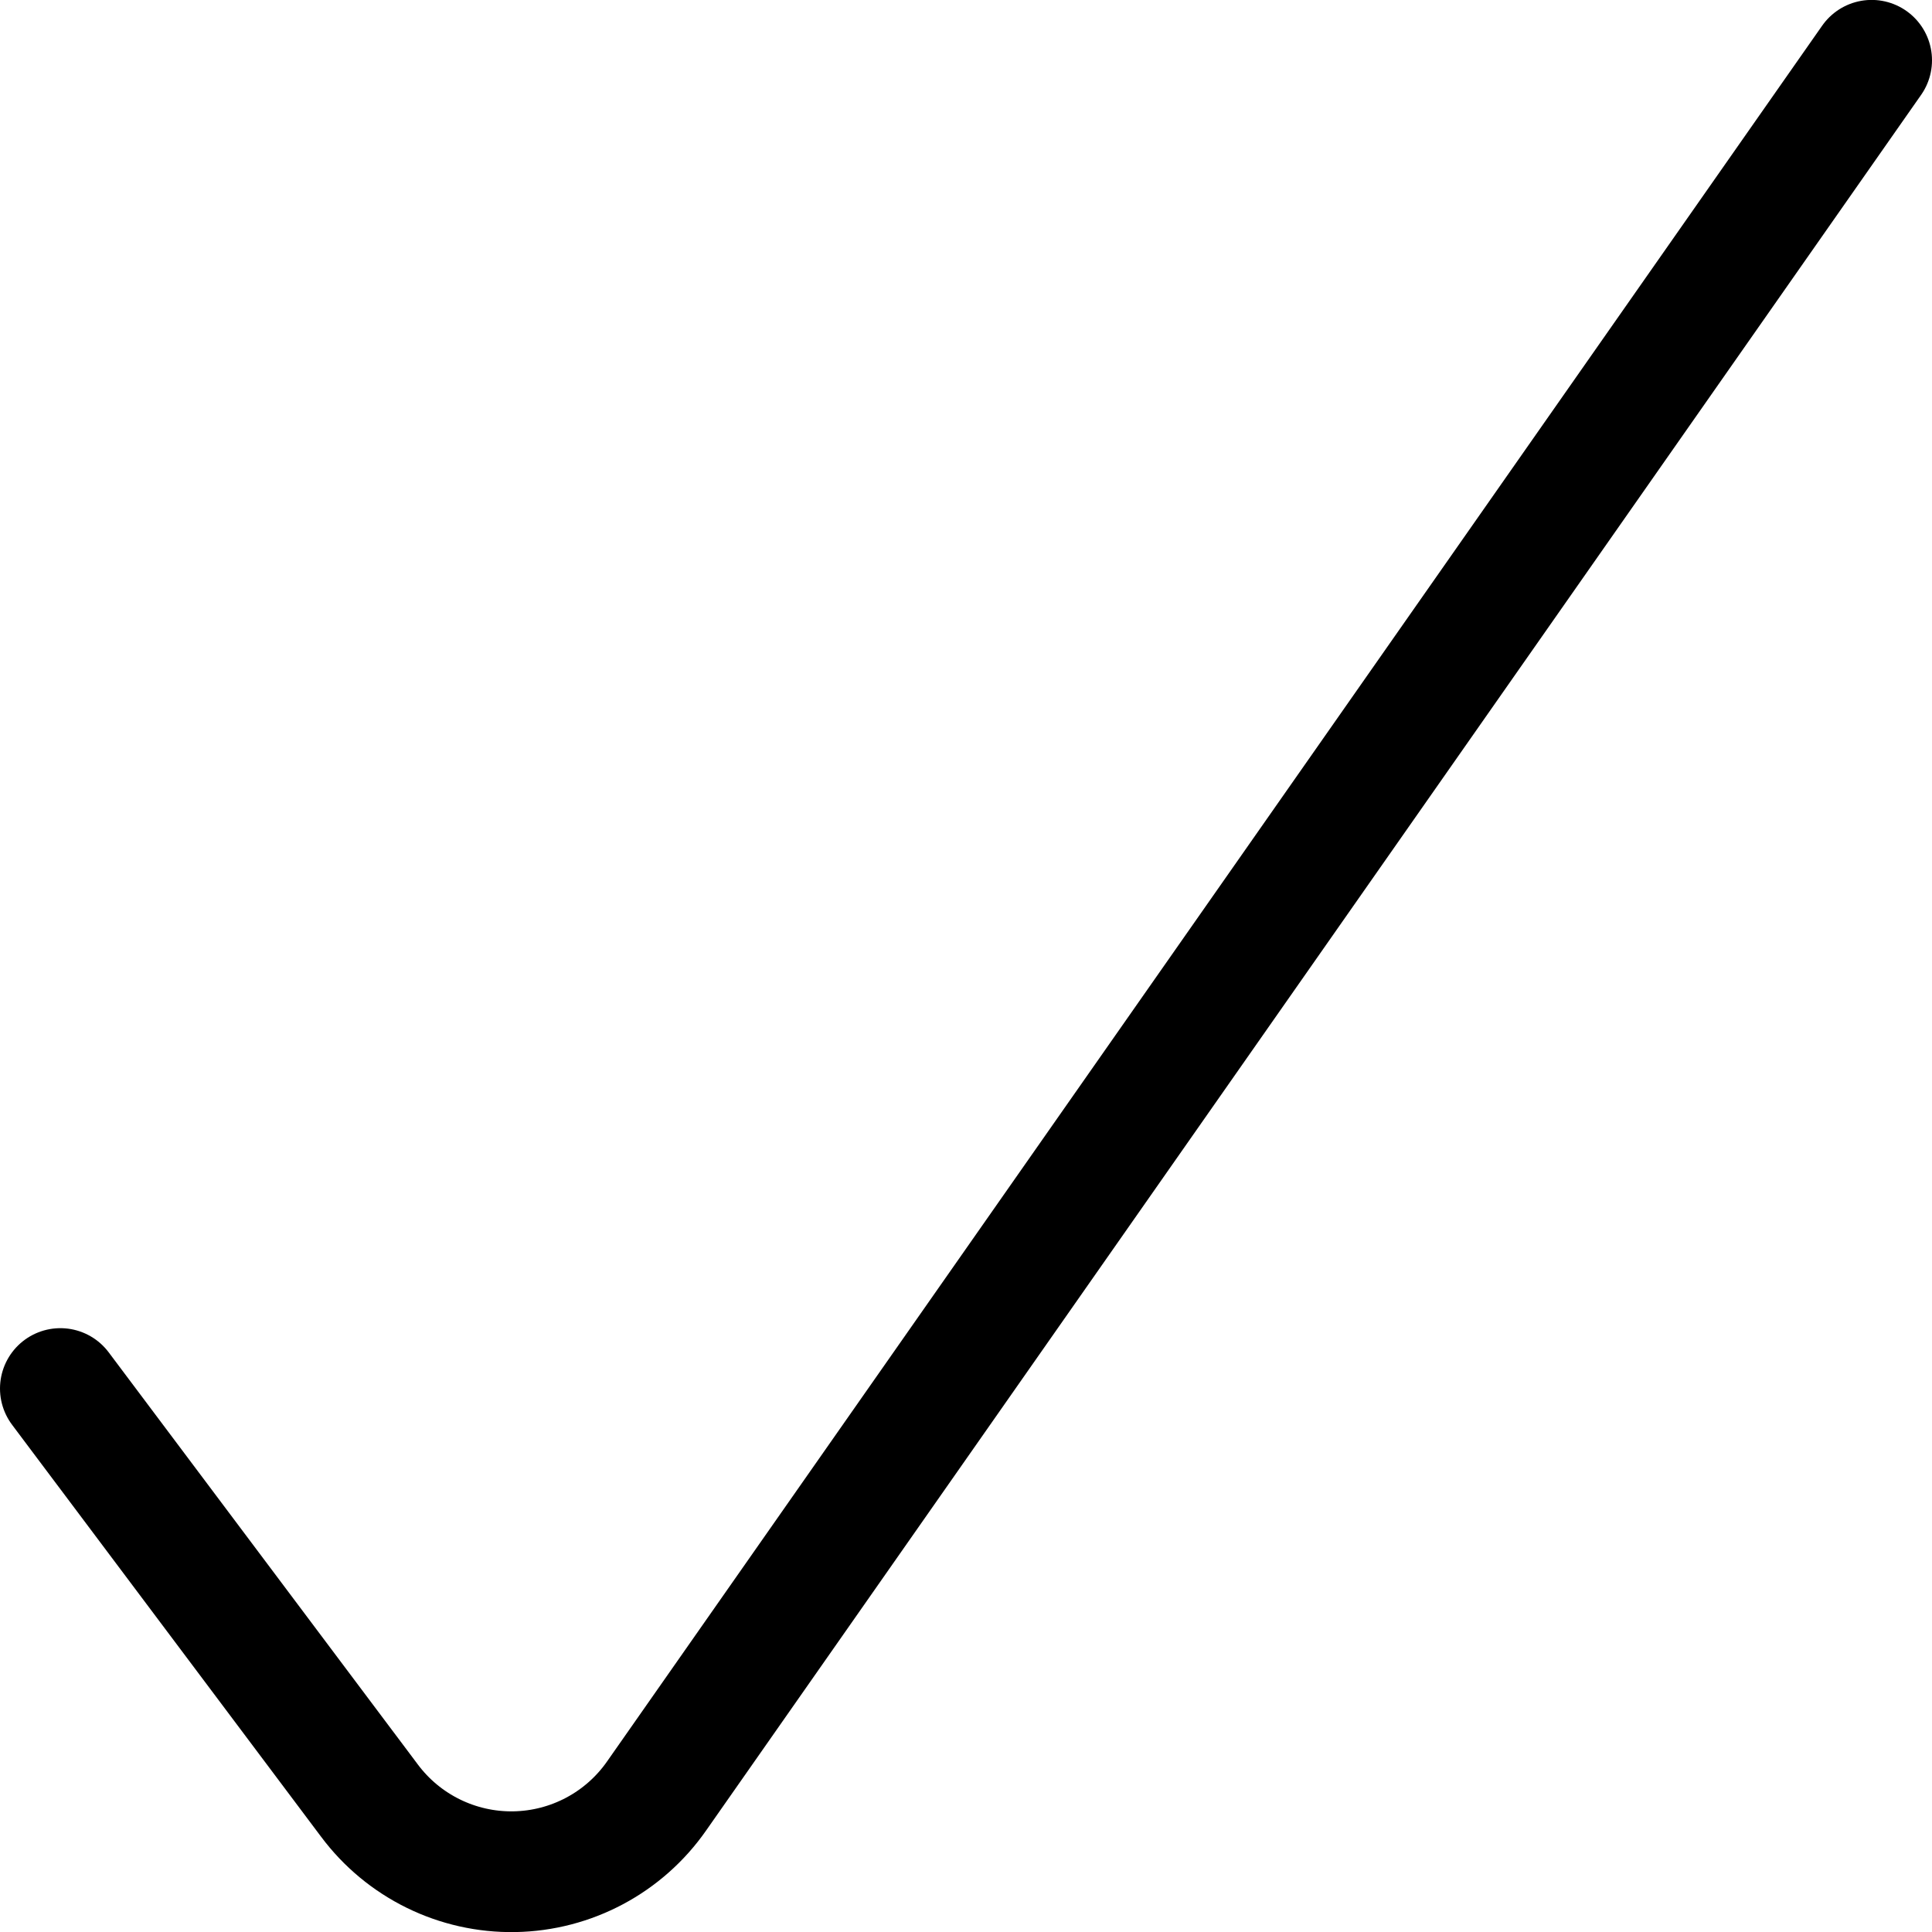
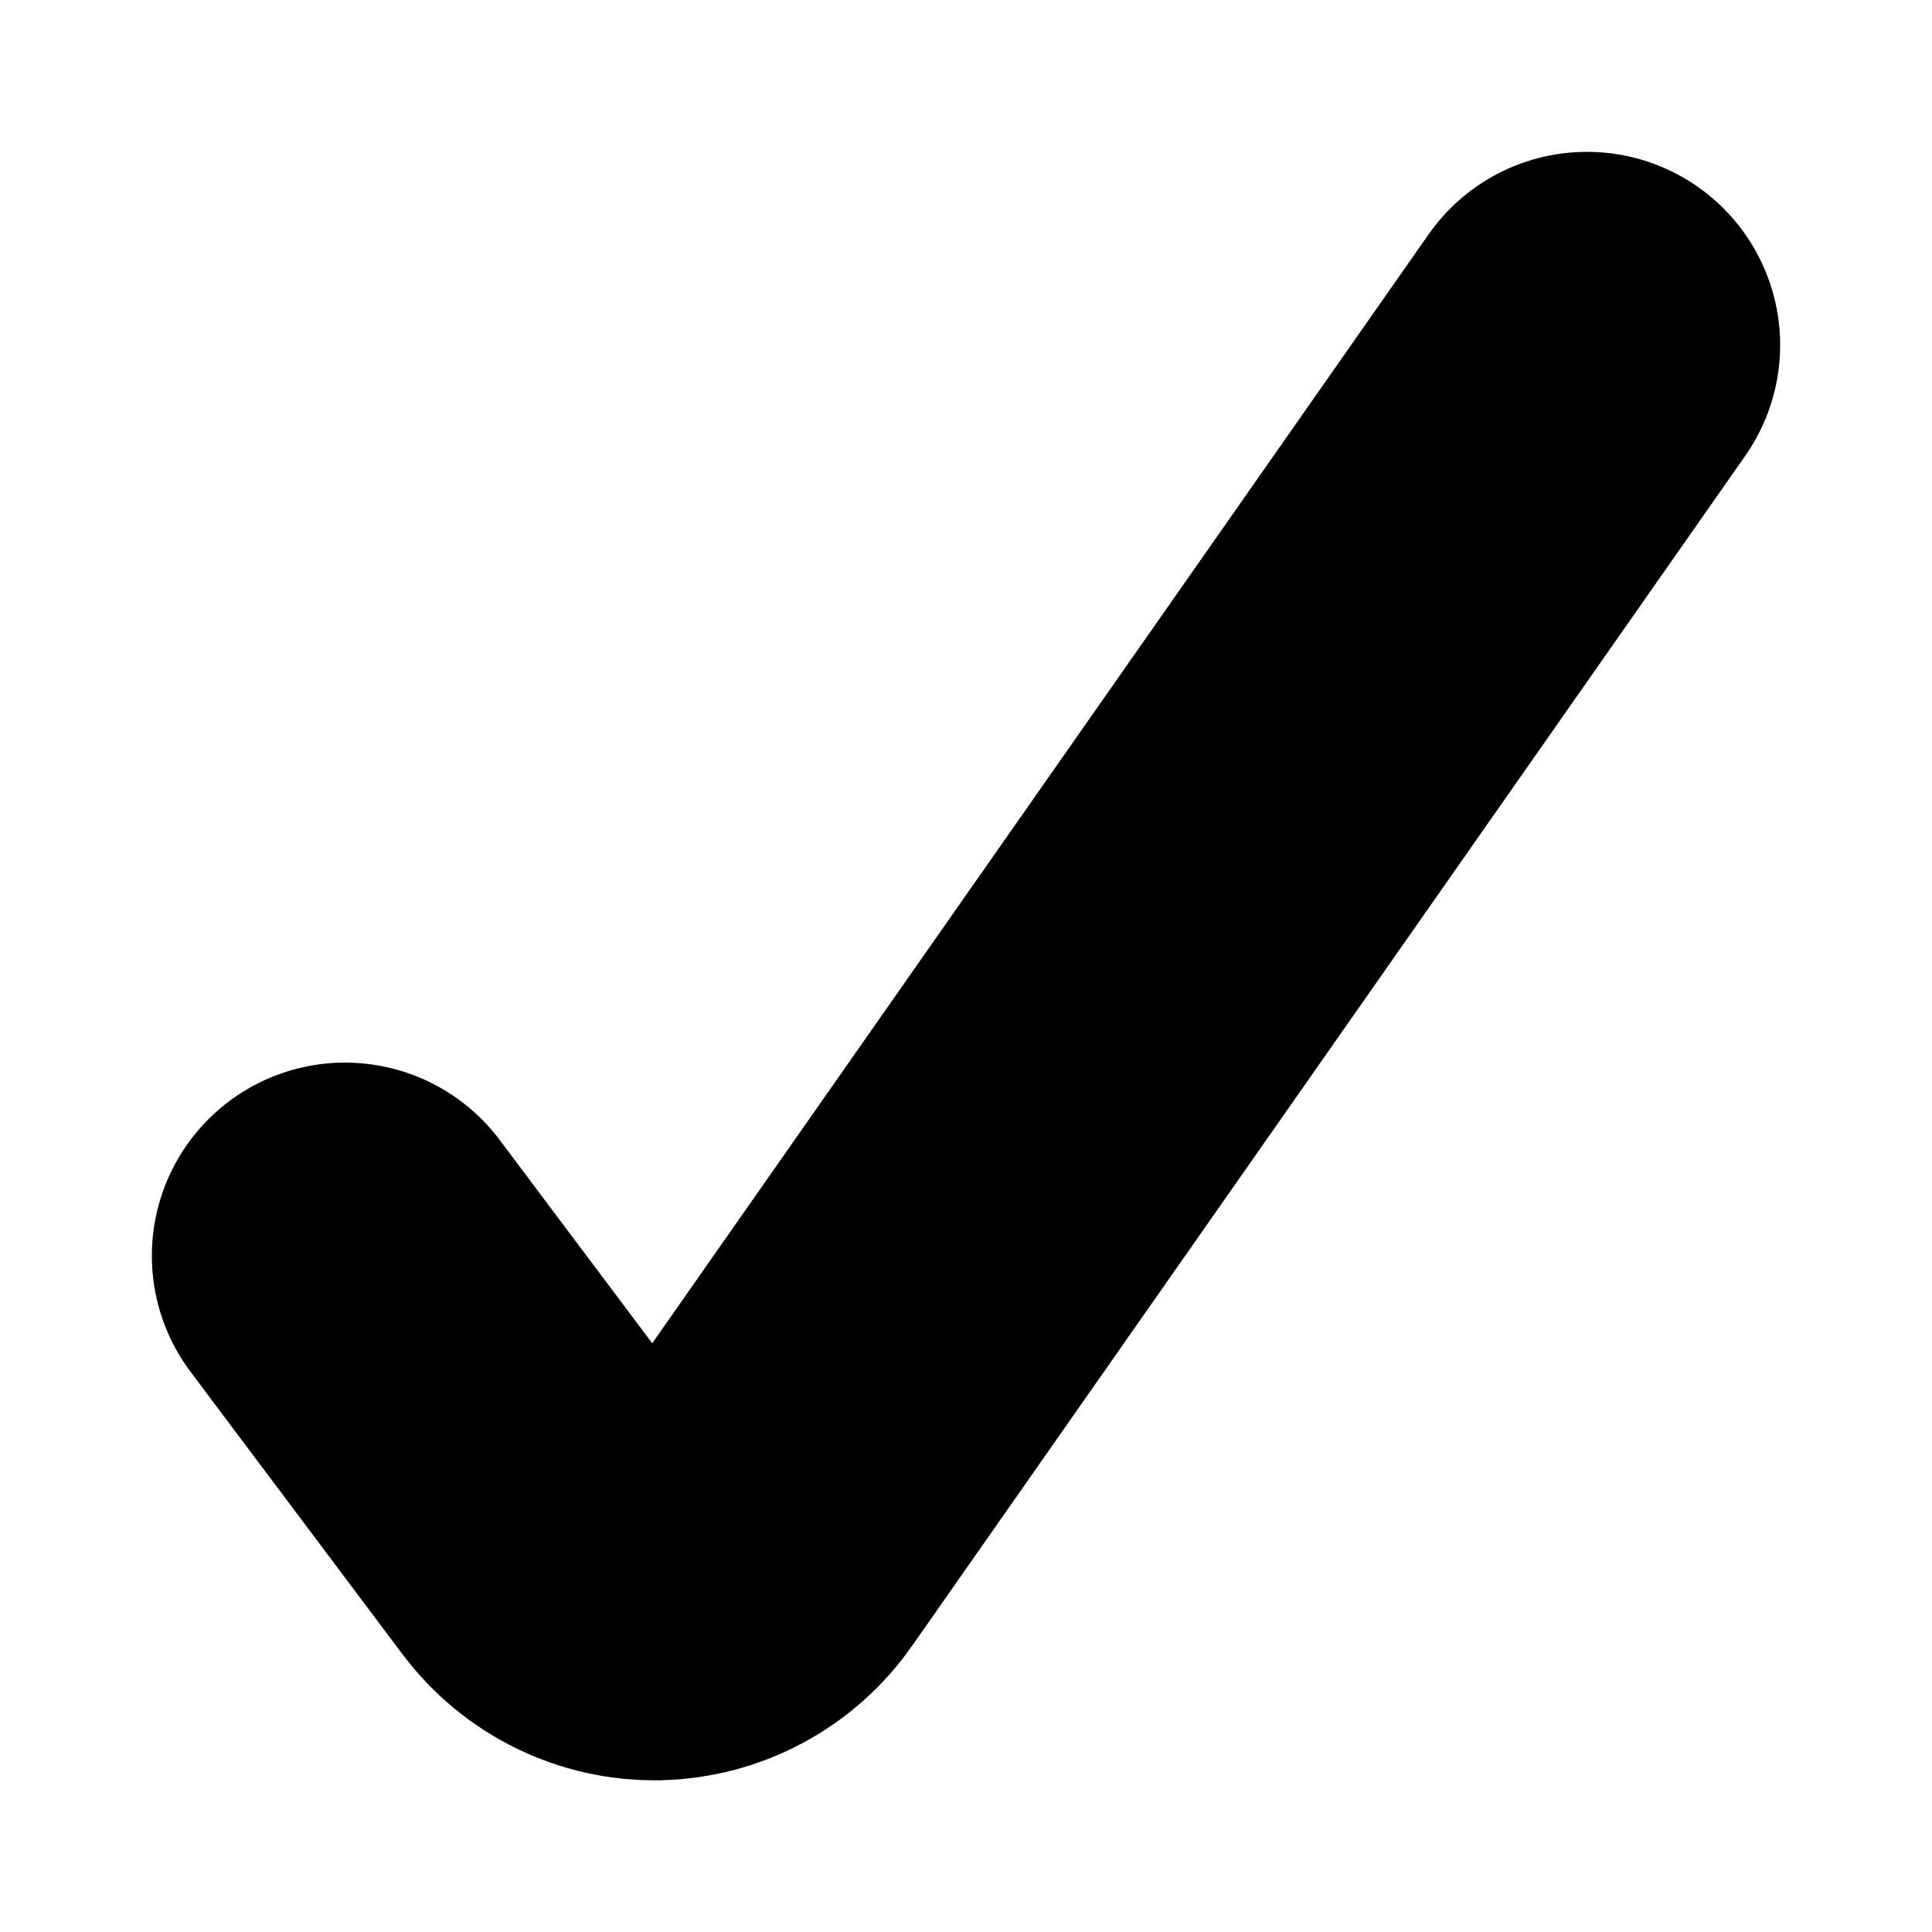
- <svg xmlns="http://www.w3.org/2000/svg" id="checkmark" viewBox="0 0 24 24">
-   <defs>
-     <style>
-       .a {
-         fill: none;
-         stroke: currentColor;
-         stroke-linecap: round;
-         stroke-linejoin: round;
-         stroke-width: 1.5px;
-       }
-     </style>
-   </defs>
-   <path class="a" d="M23.25.749,8.158,22.308a2.2,2.2,0,0,1-3.569.059L.75,17.249" />
+ <svg xmlns="http://www.w3.org/2000/svg" width="10" height="10" viewBox="0 0 10 10" fill="none">
+   <path d="M8.214 1.786L3.902 7.945C3.787 8.111 3.599 8.211 3.397 8.215C3.195 8.218 3.004 8.124 2.883 7.962L1.786 6.5" stroke="#000" stroke-width="2" stroke-linecap="round" stroke-linejoin="round" />
</svg>
